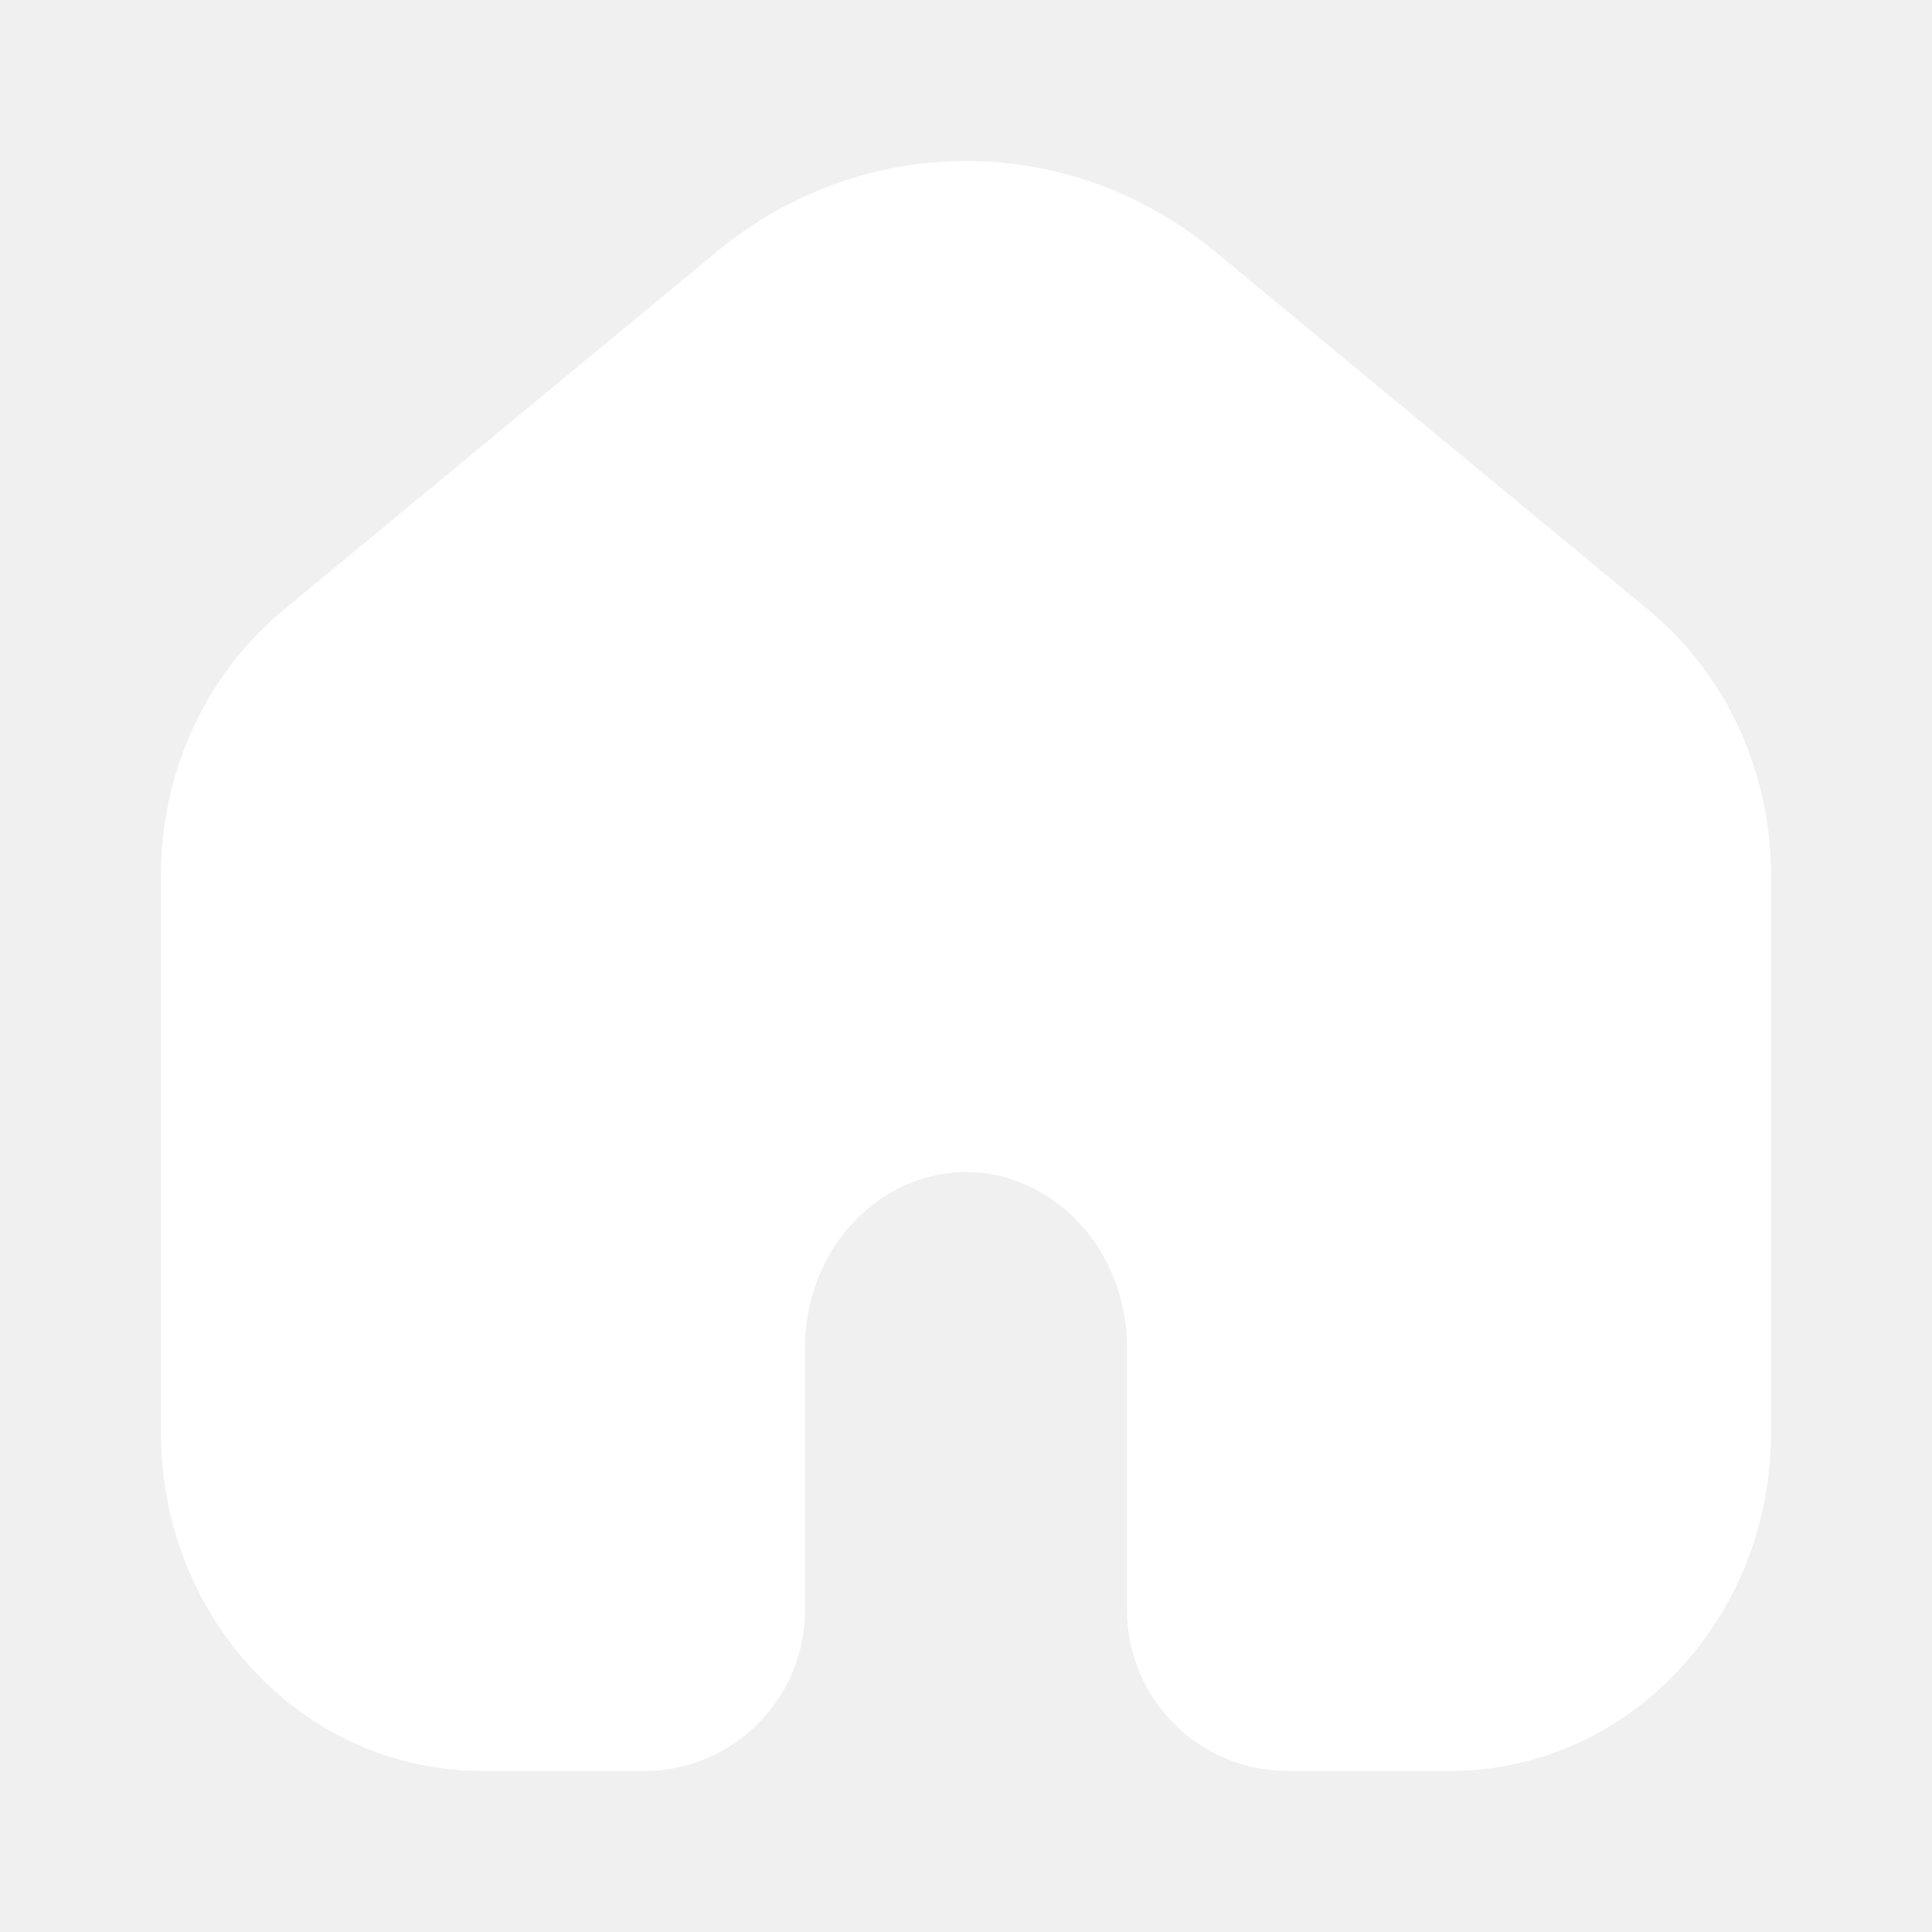
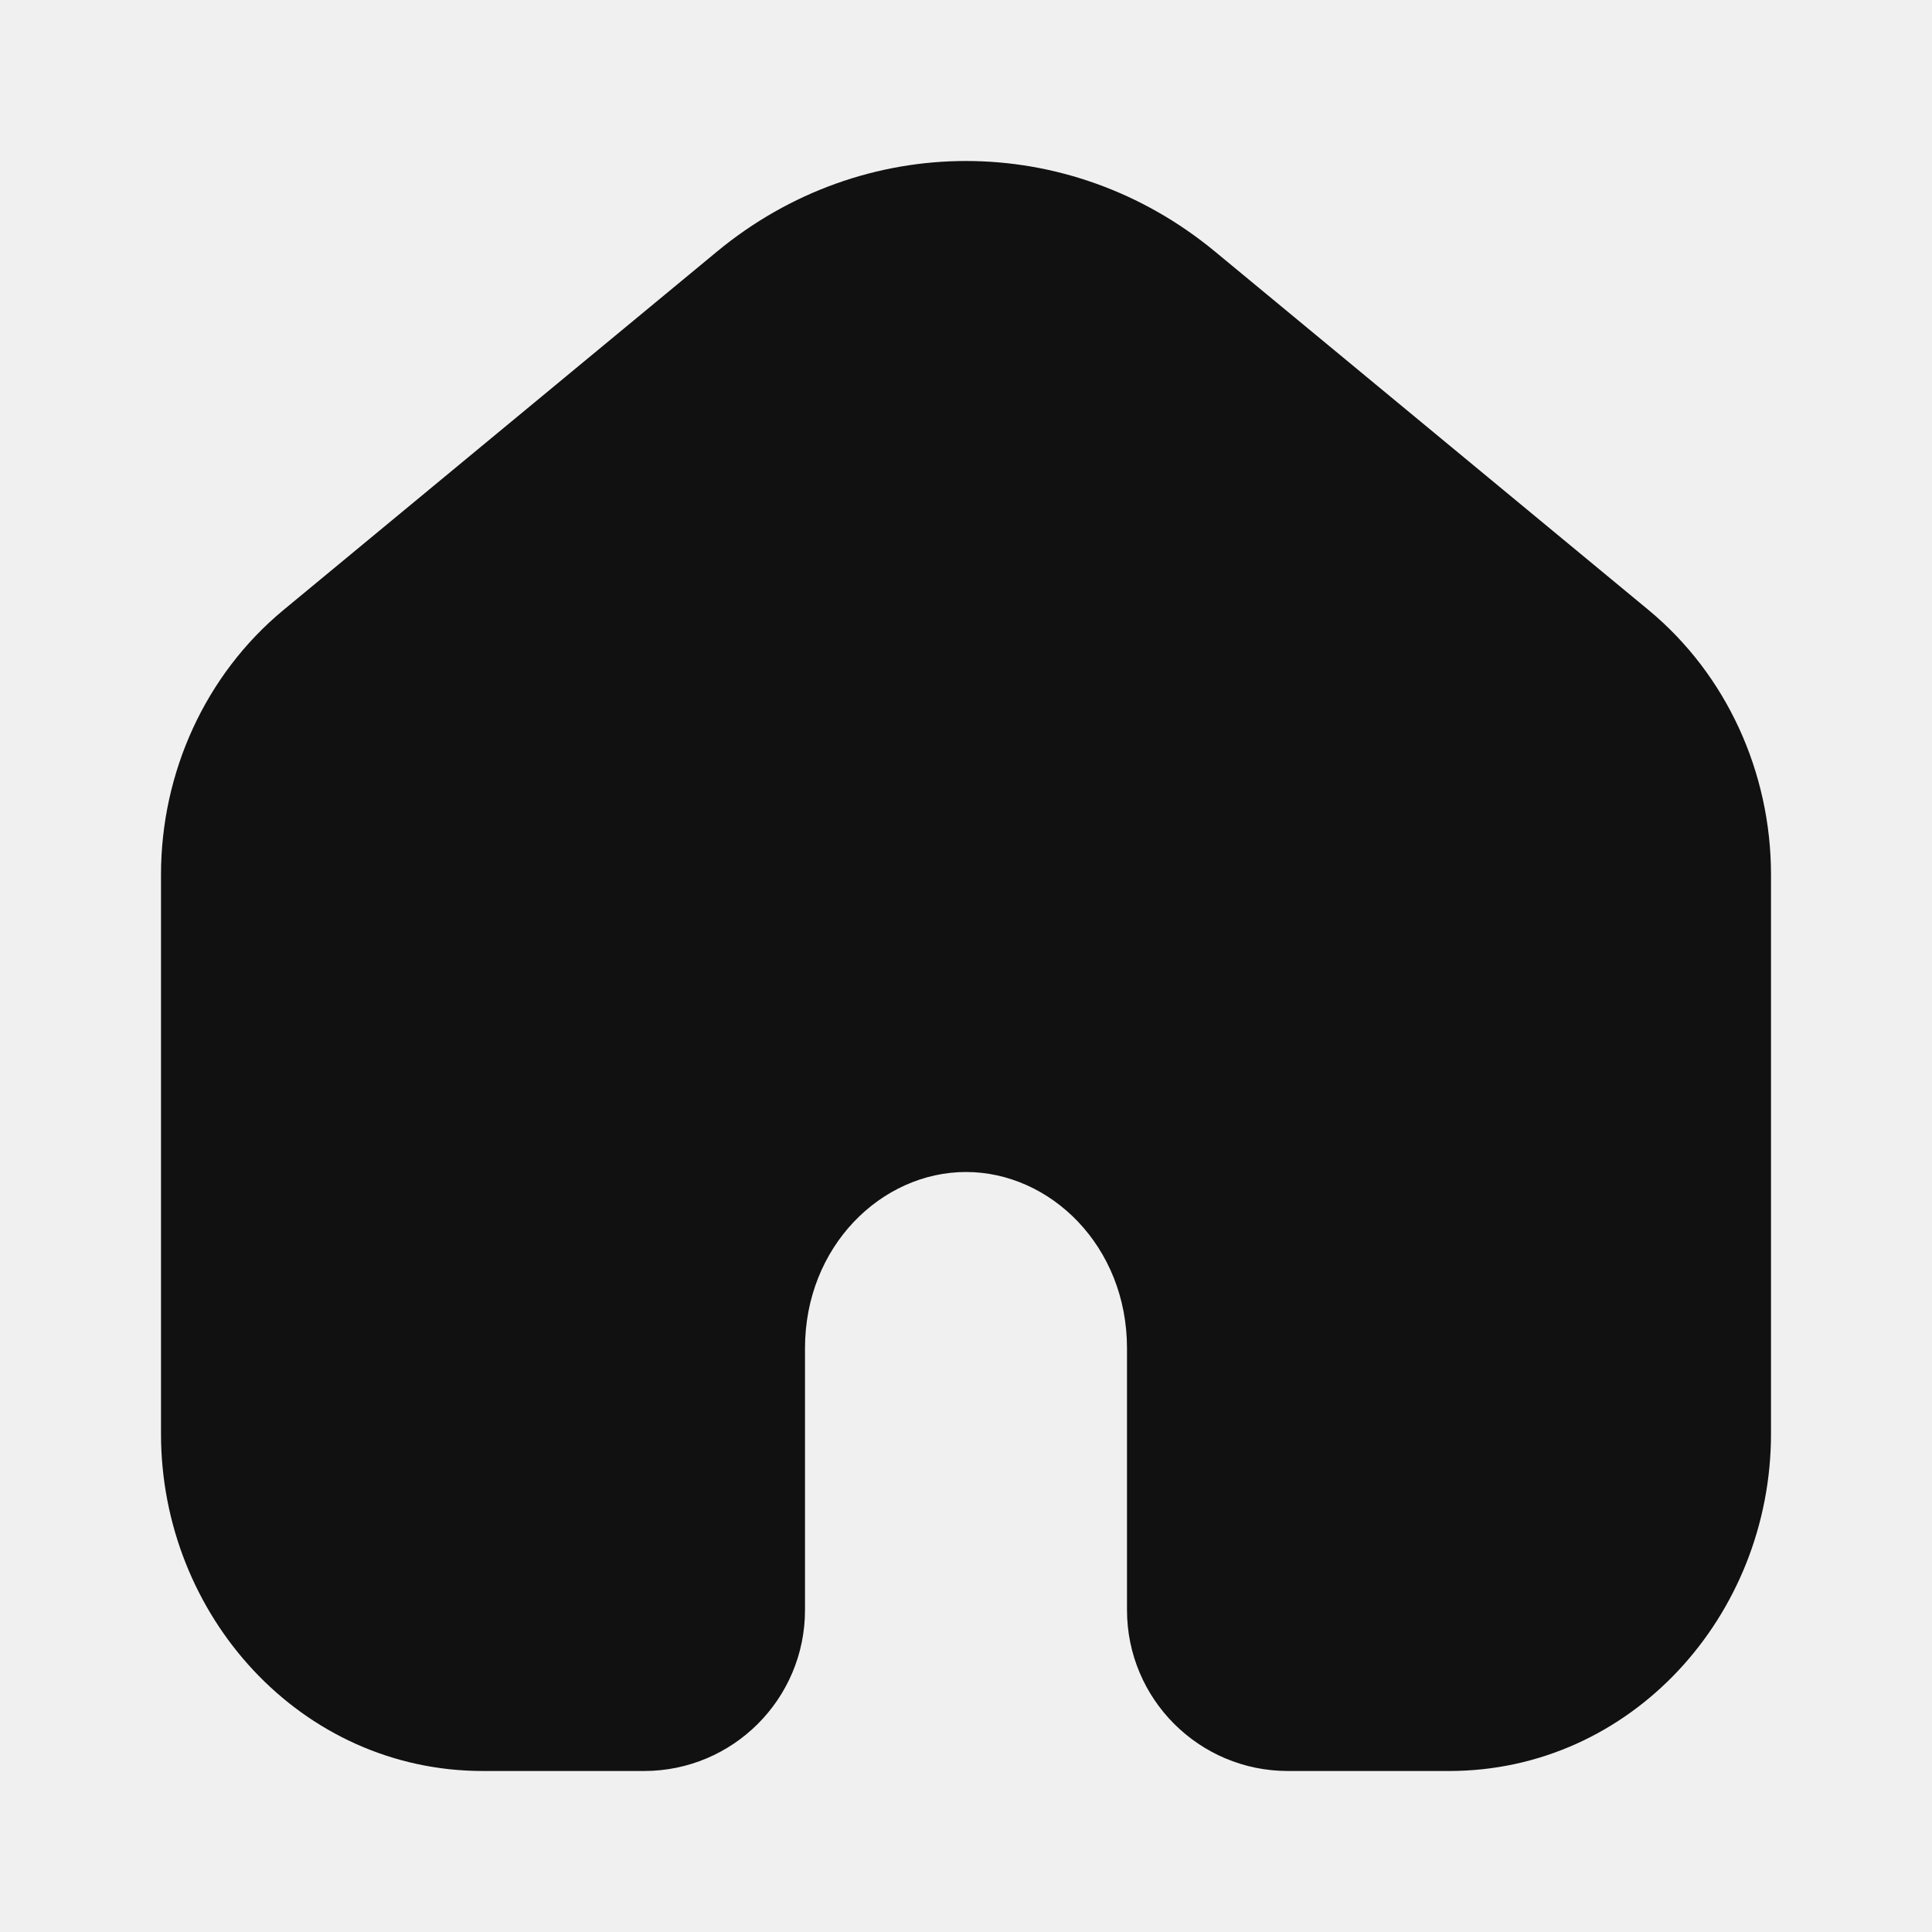
<svg xmlns="http://www.w3.org/2000/svg" width="800px" height="800px" viewBox="0 0 24 24" fill="none">
-   <path fill-rule="evenodd" clip-rule="evenodd" d="M20.479 7.578L15.093 3.125C13.279 1.625 10.721 1.625 8.907 3.125L3.521 7.578C2.551 8.381 2 9.597 2 10.866V17.811C2 20.066 3.734 22 6 22H8C9.105 22 10 21.105 10 20V16.748C10 15.48 10.952 14.559 12 14.559C13.048 14.559 14 15.48 14 16.748V20C14 21.105 14.895 22 16 22H18C20.266 22 22 20.066 22 17.811V10.866C22 9.597 21.449 8.381 20.479 7.578Z" fill="#ffffff" />
+   <path fill-rule="evenodd" clip-rule="evenodd" d="M20.479 7.578L15.093 3.125C13.279 1.625 10.721 1.625 8.907 3.125L3.521 7.578C2.551 8.381 2 9.597 2 10.866V17.811C2 20.066 3.734 22 6 22H8C9.105 22 10 21.105 10 20V16.748C10 15.48 10.952 14.559 12 14.559C13.048 14.559 14 15.48 14 16.748V20C14 21.105 14.895 22 16 22H18C20.266 22 22 20.066 22 17.811V10.866C22 9.597 21.449 8.381 20.479 7.578Z" fill="#111111" />
</svg>
